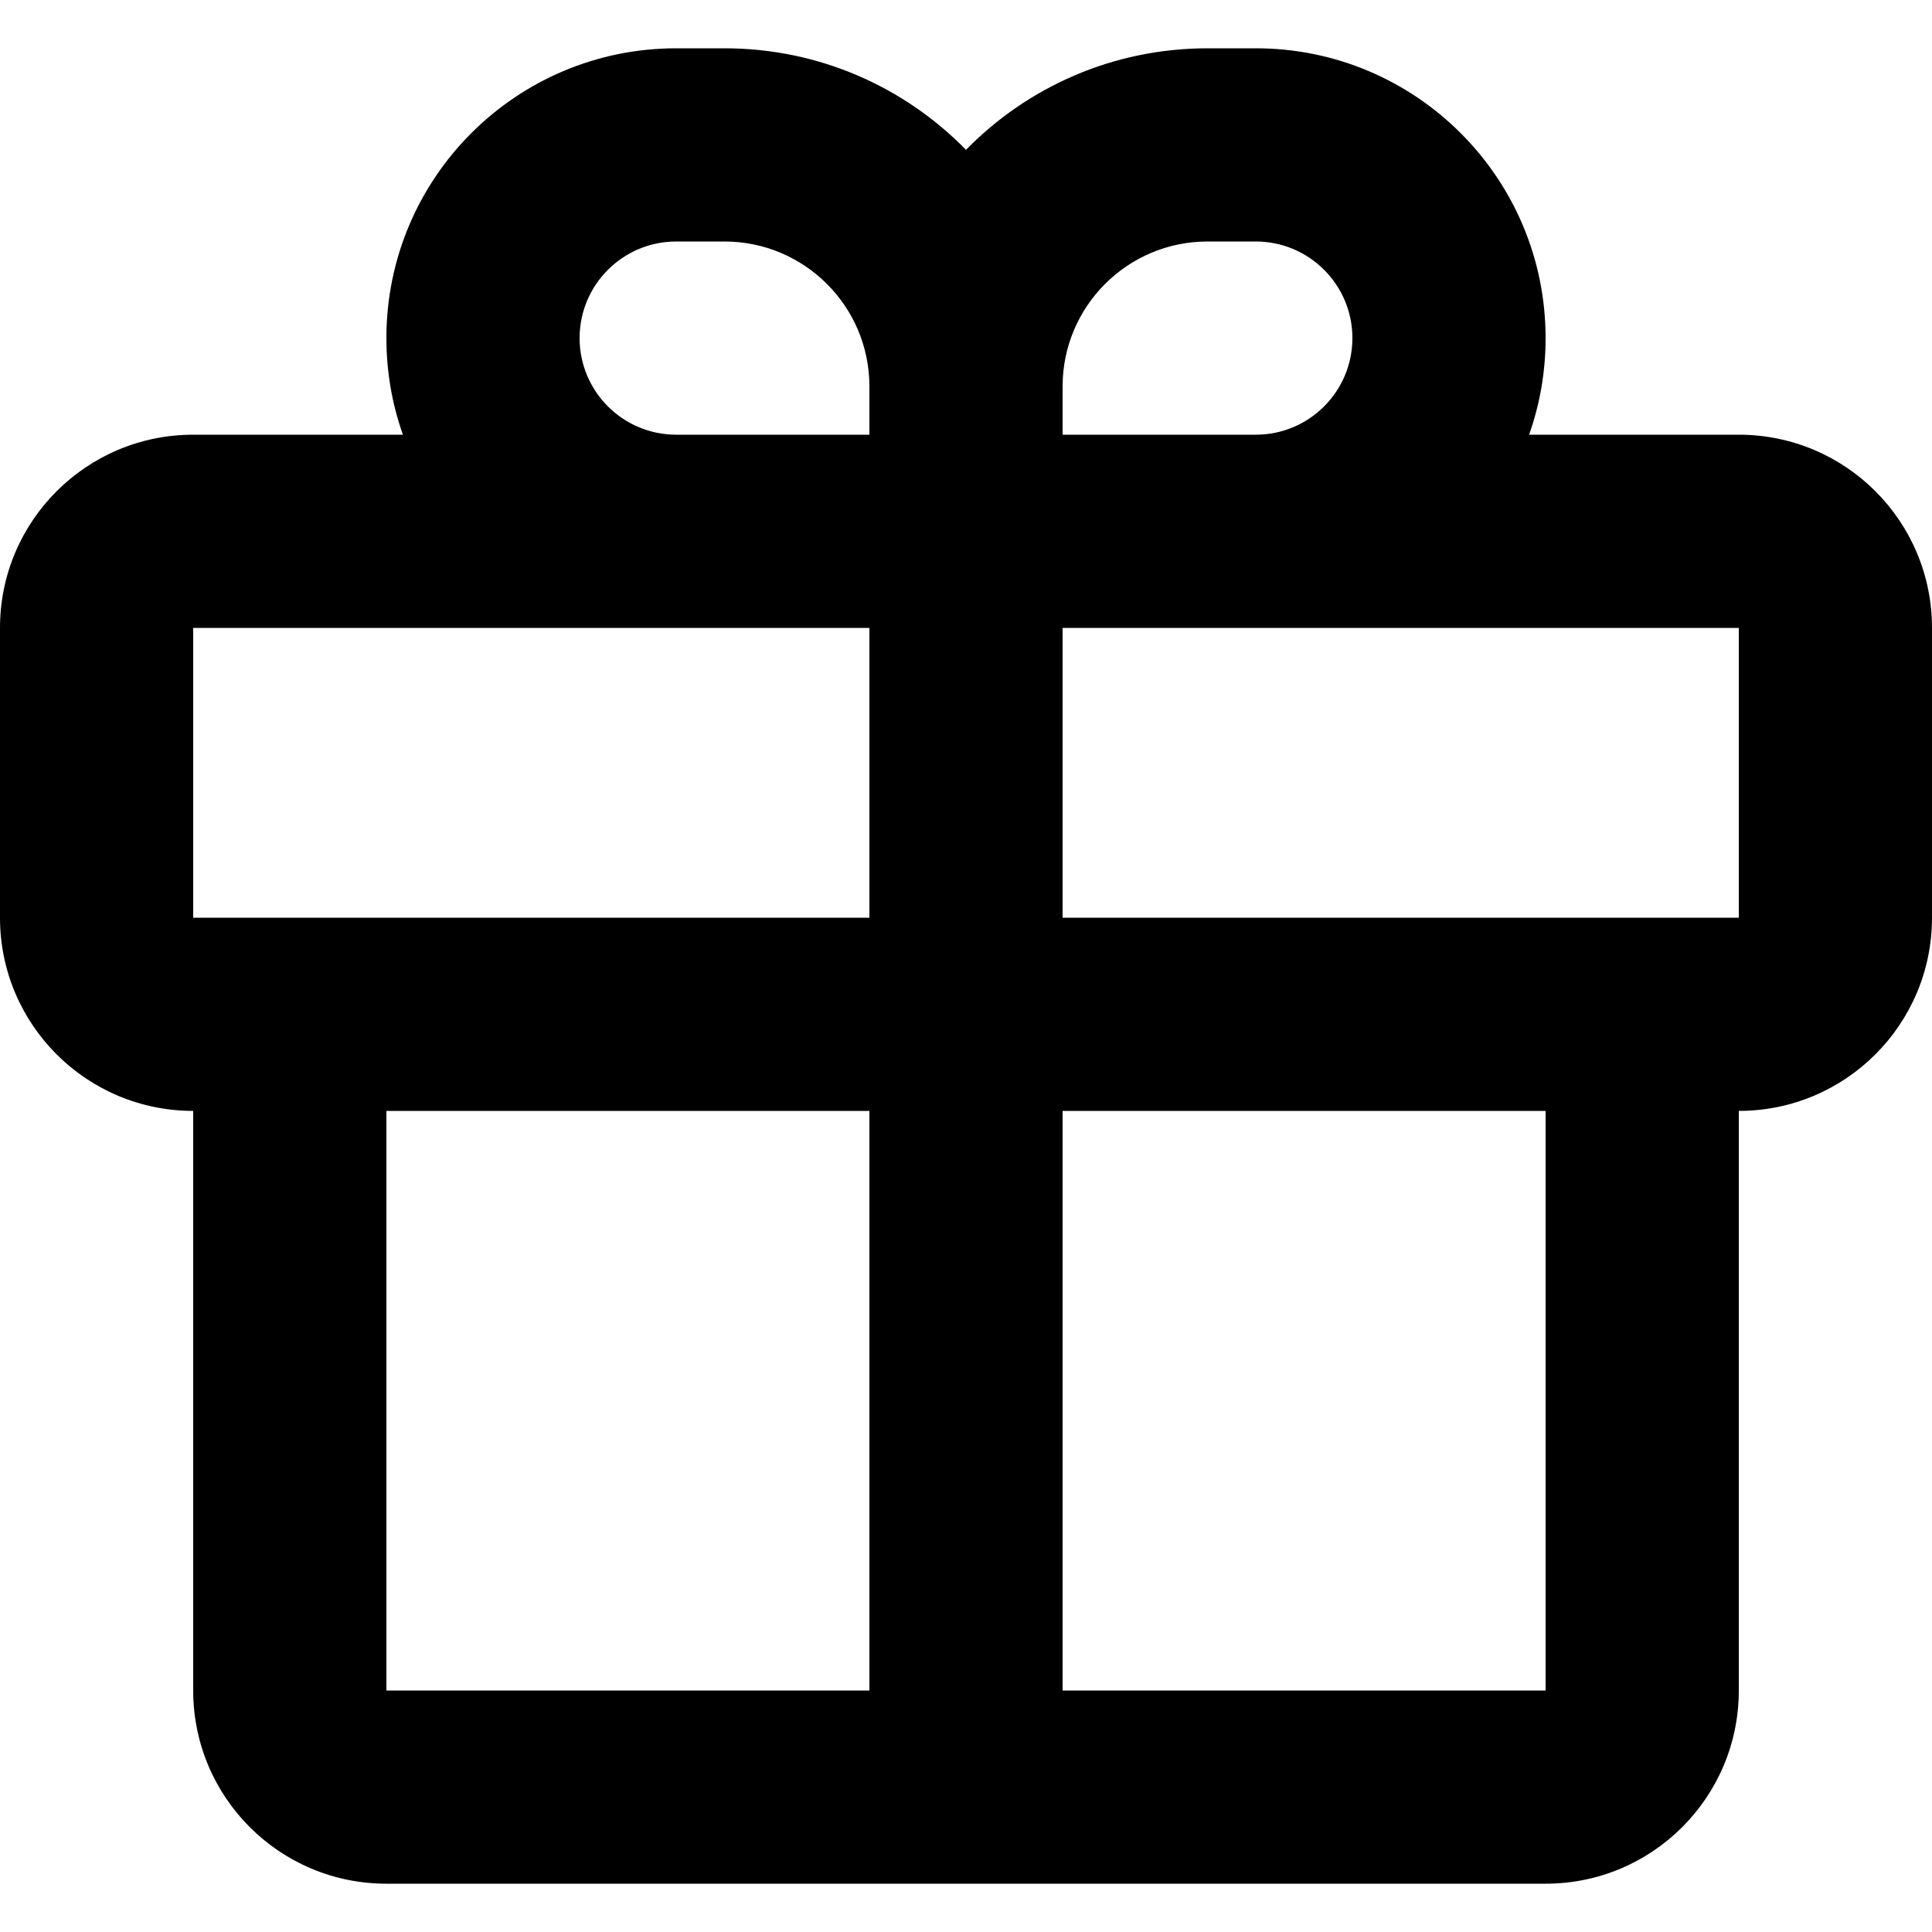
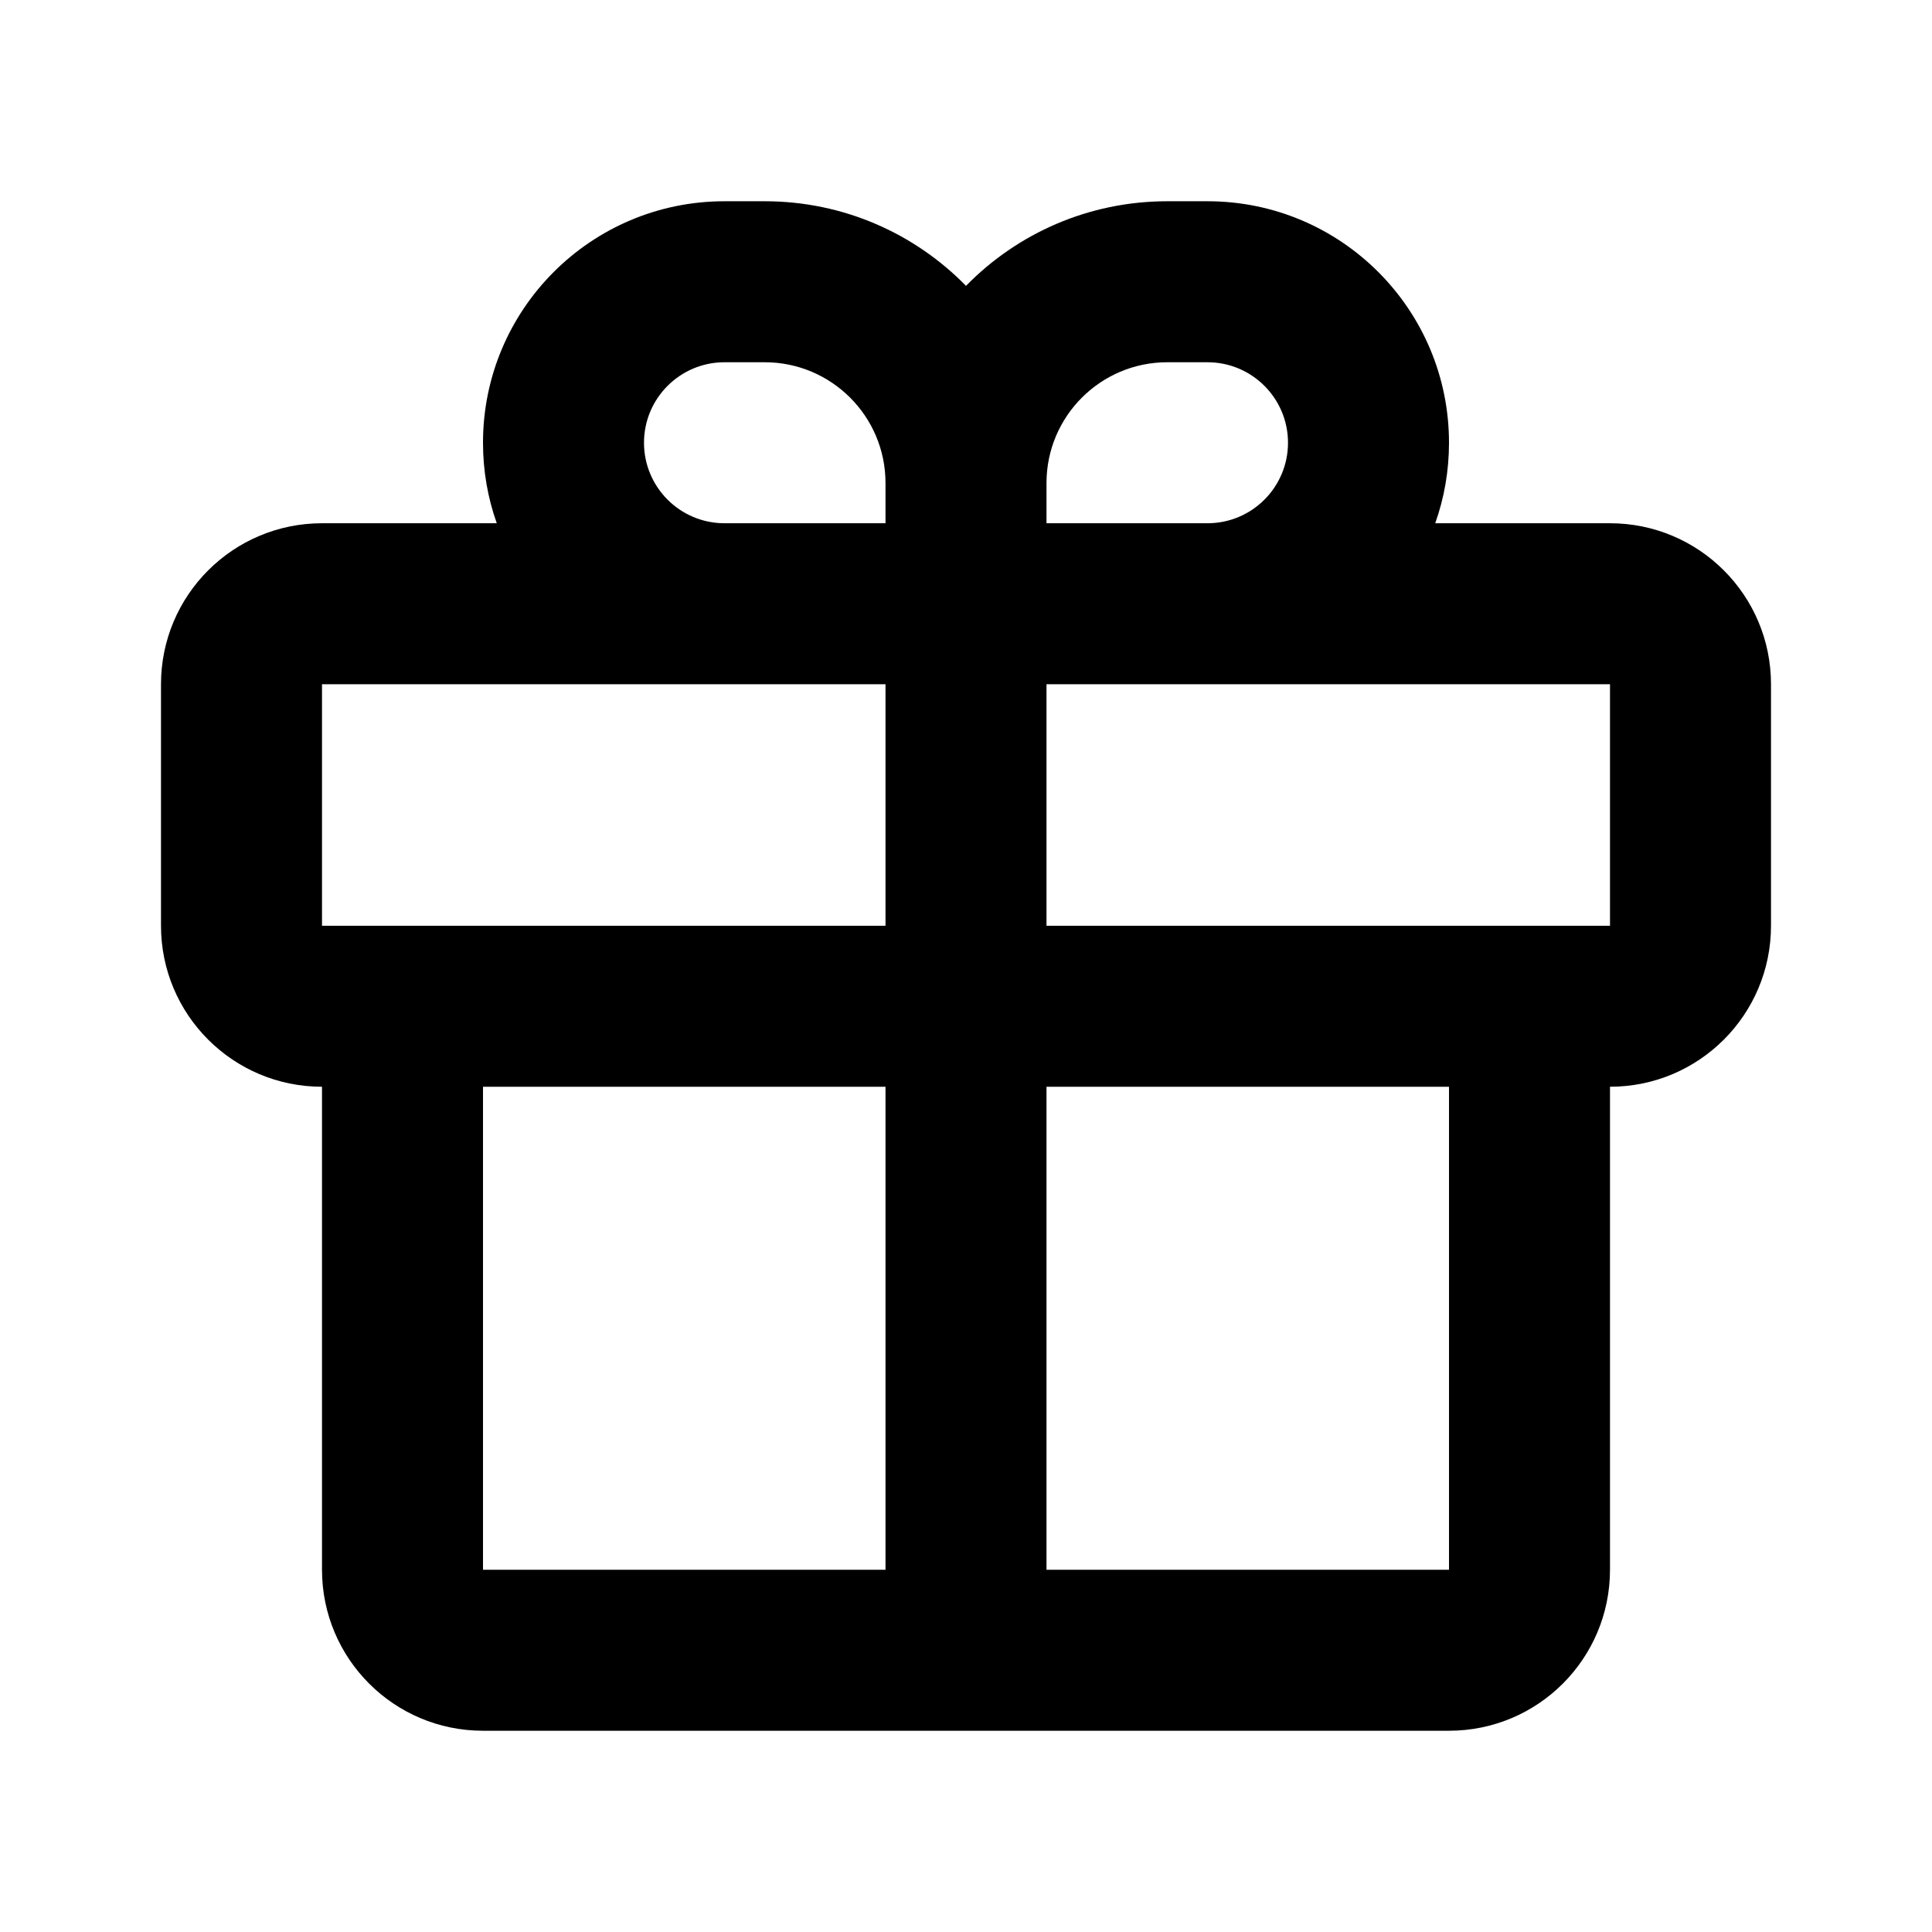
- <svg xmlns="http://www.w3.org/2000/svg" viewBox="0 0 20 20" fill="none">
-   <path fill-rule="evenodd" clip-rule="evenodd" d="M12.5 0.5C11.521 0.5 10.635 0.902 10 1.551C9.365 0.902 8.479 0.5 7.5 0.5H7C5.343 0.5 4 1.843 4 3.5C4 3.851 4.06 4.187 4.171 4.5H2C0.895 4.5 0 5.395 0 6.5V9.5C0 10.605 0.895 11.5 2 11.5L2 17.5C2 18.605 2.895 19.5 4 19.5H16C17.105 19.5 18 18.605 18 17.5V11.5C19.105 11.5 20 10.605 20 9.5V6.5C20 5.395 19.105 4.5 18 4.5H15.829C15.94 4.187 16 3.851 16 3.5C16 1.843 14.657 0.5 13 0.5H12.5ZM11 4.5V4C11 3.172 11.672 2.5 12.5 2.5H13C13.552 2.5 14 2.948 14 3.5C14 4.052 13.552 4.5 13 4.5H11ZM9 6.5H7H2V9.5H4H9V6.5ZM9 11.5H4V17.5H9V11.5ZM11 17.5V11.5H16V17.5H11ZM11 9.5V6.5H13H18V9.5H16H11ZM9 4.5H7C6.448 4.5 6 4.052 6 3.5C6 2.948 6.448 2.5 7 2.5H7.5C8.328 2.5 9 3.172 9 4V4.5Z" fill="currentColor" />
+ <svg xmlns="http://www.w3.org/2000/svg" viewBox="0 0 24 24" fill="none">
+   <path fill-rule="evenodd" clip-rule="evenodd" d="M14.5 2.5C13.521 2.5 12.635 2.902 12 3.551C11.365 2.902 10.479 2.5 9.5 2.5H9C7.343 2.5 6 3.843 6 5.5C6 5.851 6.06 6.187 6.171 6.5H4C2.895 6.5 2 7.395 2 8.5V11.5C2 12.605 2.895 13.5 4 13.5L4 19.5C4 20.605 4.895 21.5 6 21.5H18C19.105 21.5 20 20.605 20 19.5V13.5C21.105 13.5 22 12.605 22 11.5V8.5C22 7.395 21.105 6.5 20 6.5H17.829C17.94 6.187 18 5.851 18 5.5C18 3.843 16.657 2.5 15 2.5H14.5ZM13 6.5V6C13 5.172 13.672 4.5 14.5 4.5H15C15.552 4.5 16 4.948 16 5.5C16 6.052 15.552 6.5 15 6.5H13ZM11 8.5H4V11.5H11V8.5ZM11 13.5H6V19.5H11V13.5ZM13 19.5V13.5H18V19.5H13ZM13 11.5V8.5H20V11.5H13ZM11 6.5H9C8.448 6.5 8 6.052 8 5.5C8 4.948 8.448 4.5 9 4.5H9.5C10.328 4.5 11 5.172 11 6V6.5Z" fill="currentColor" />
</svg>
